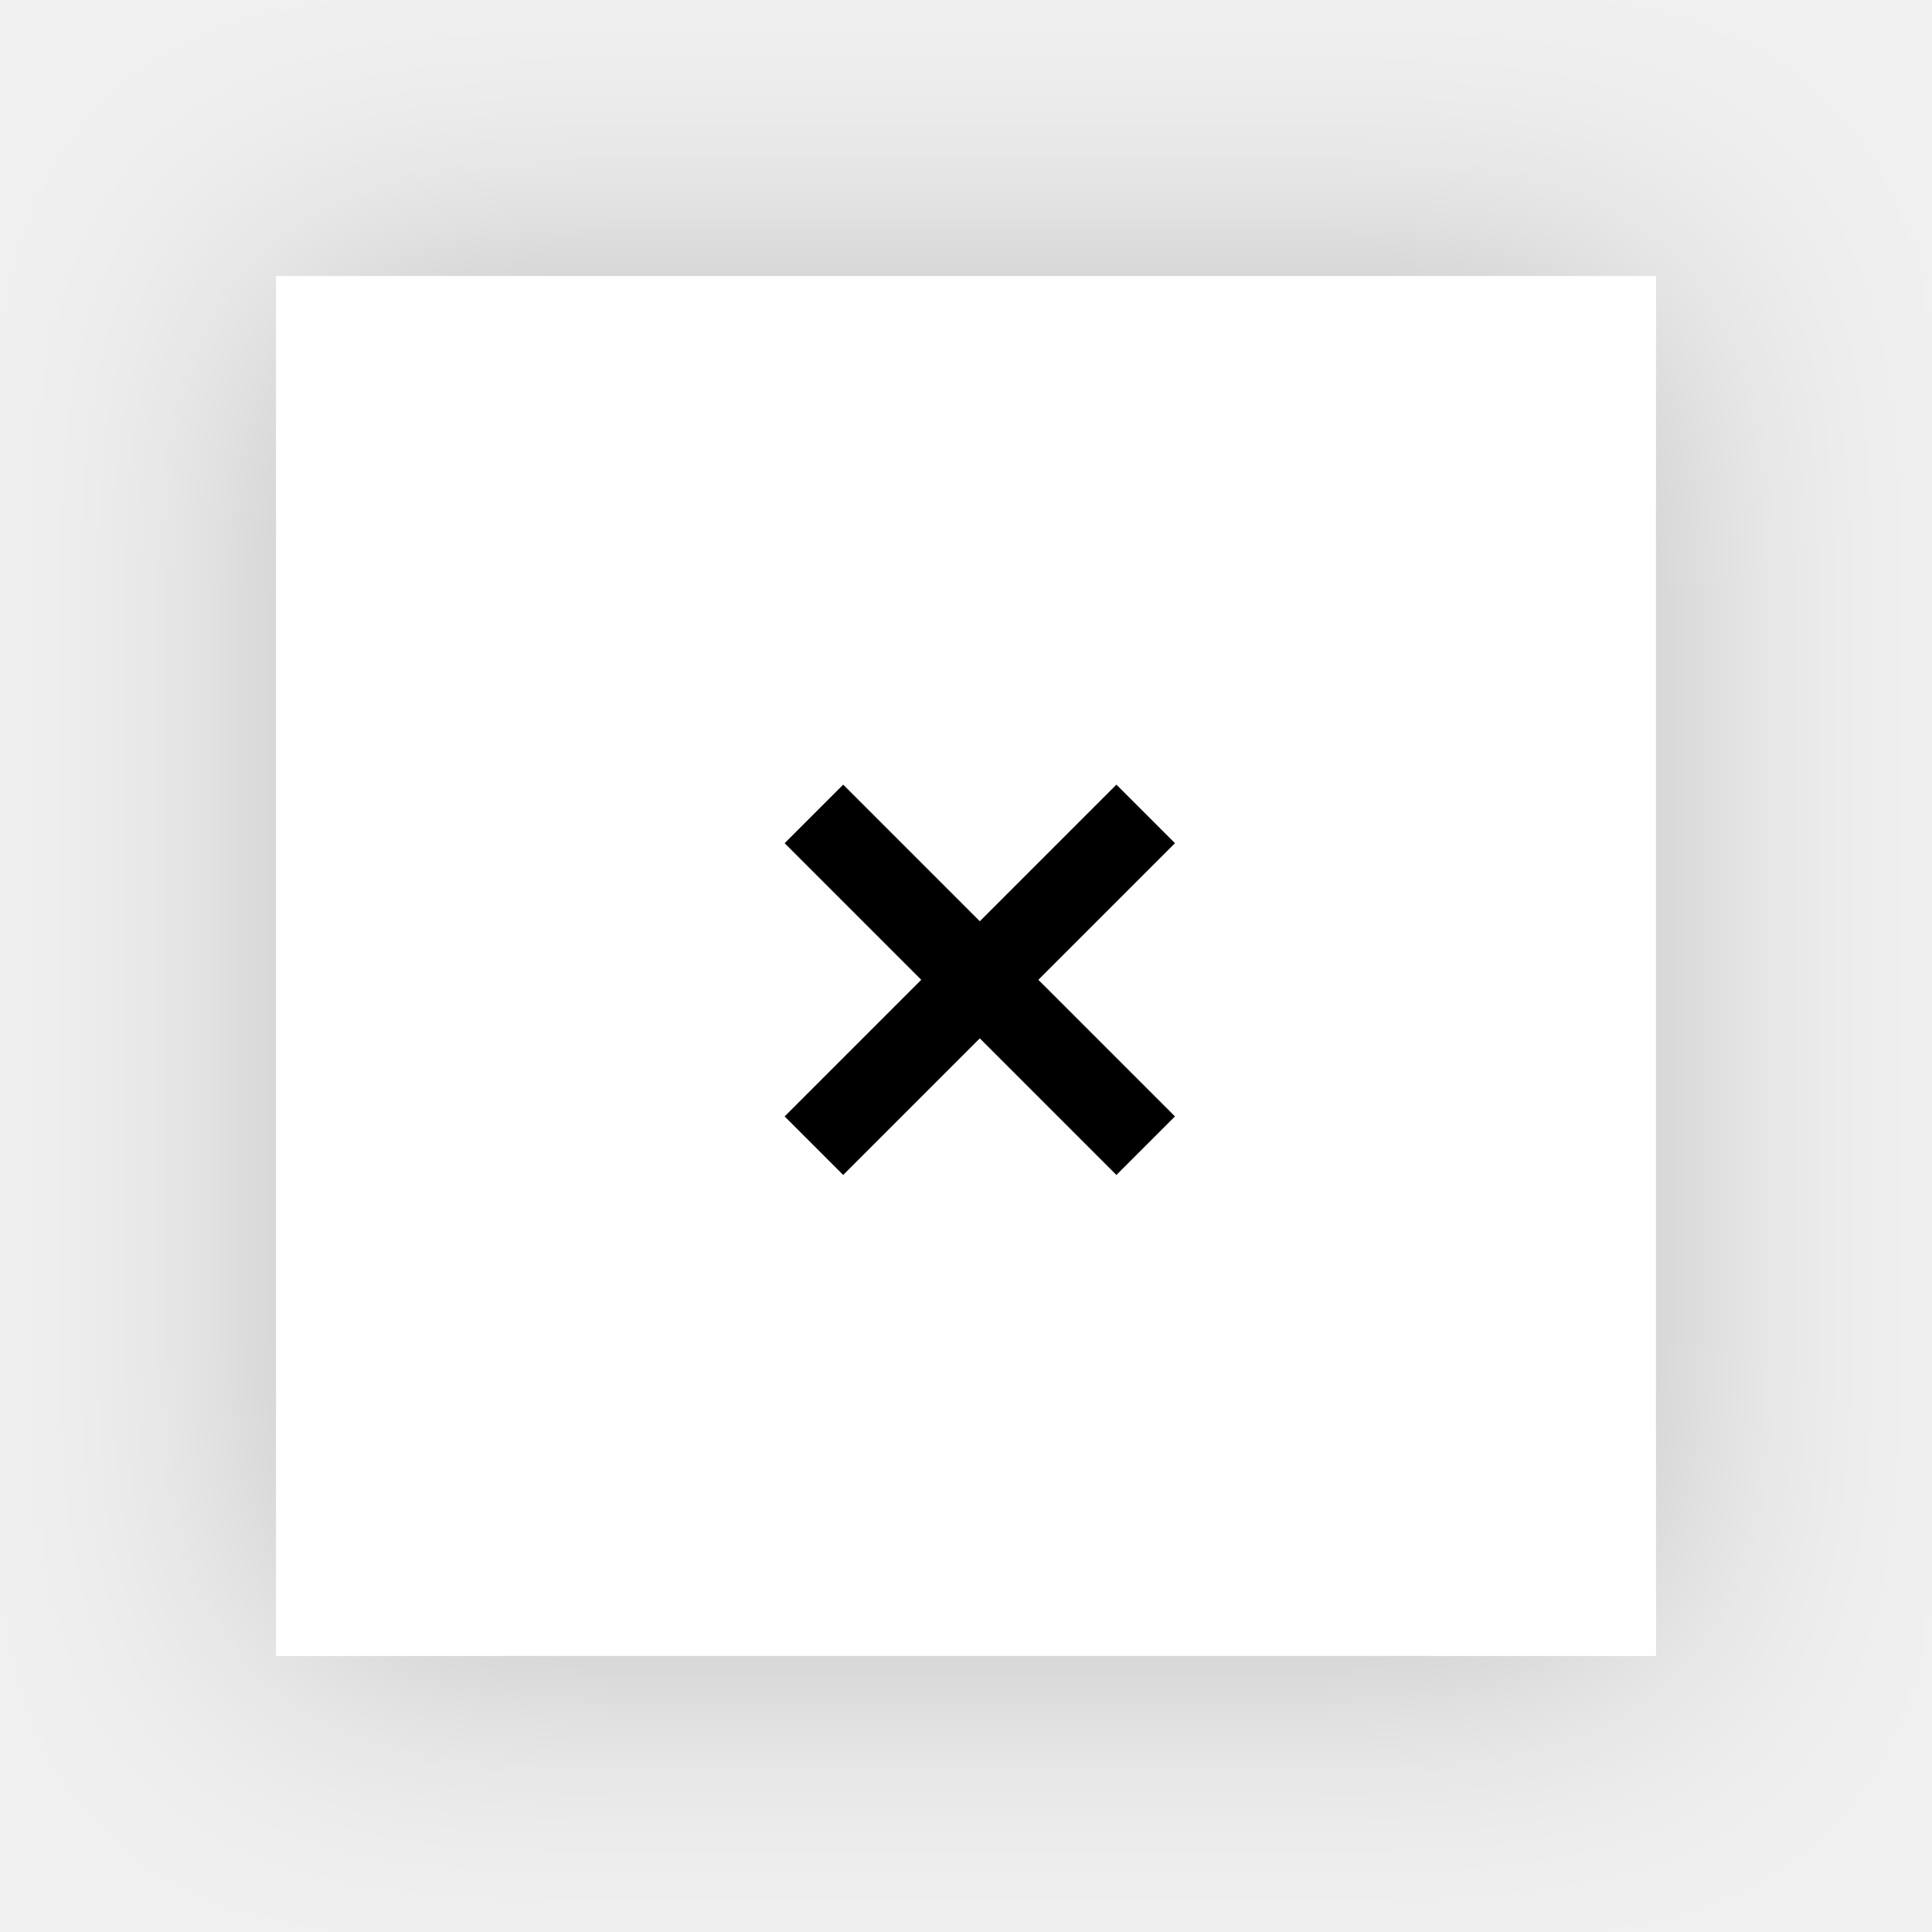
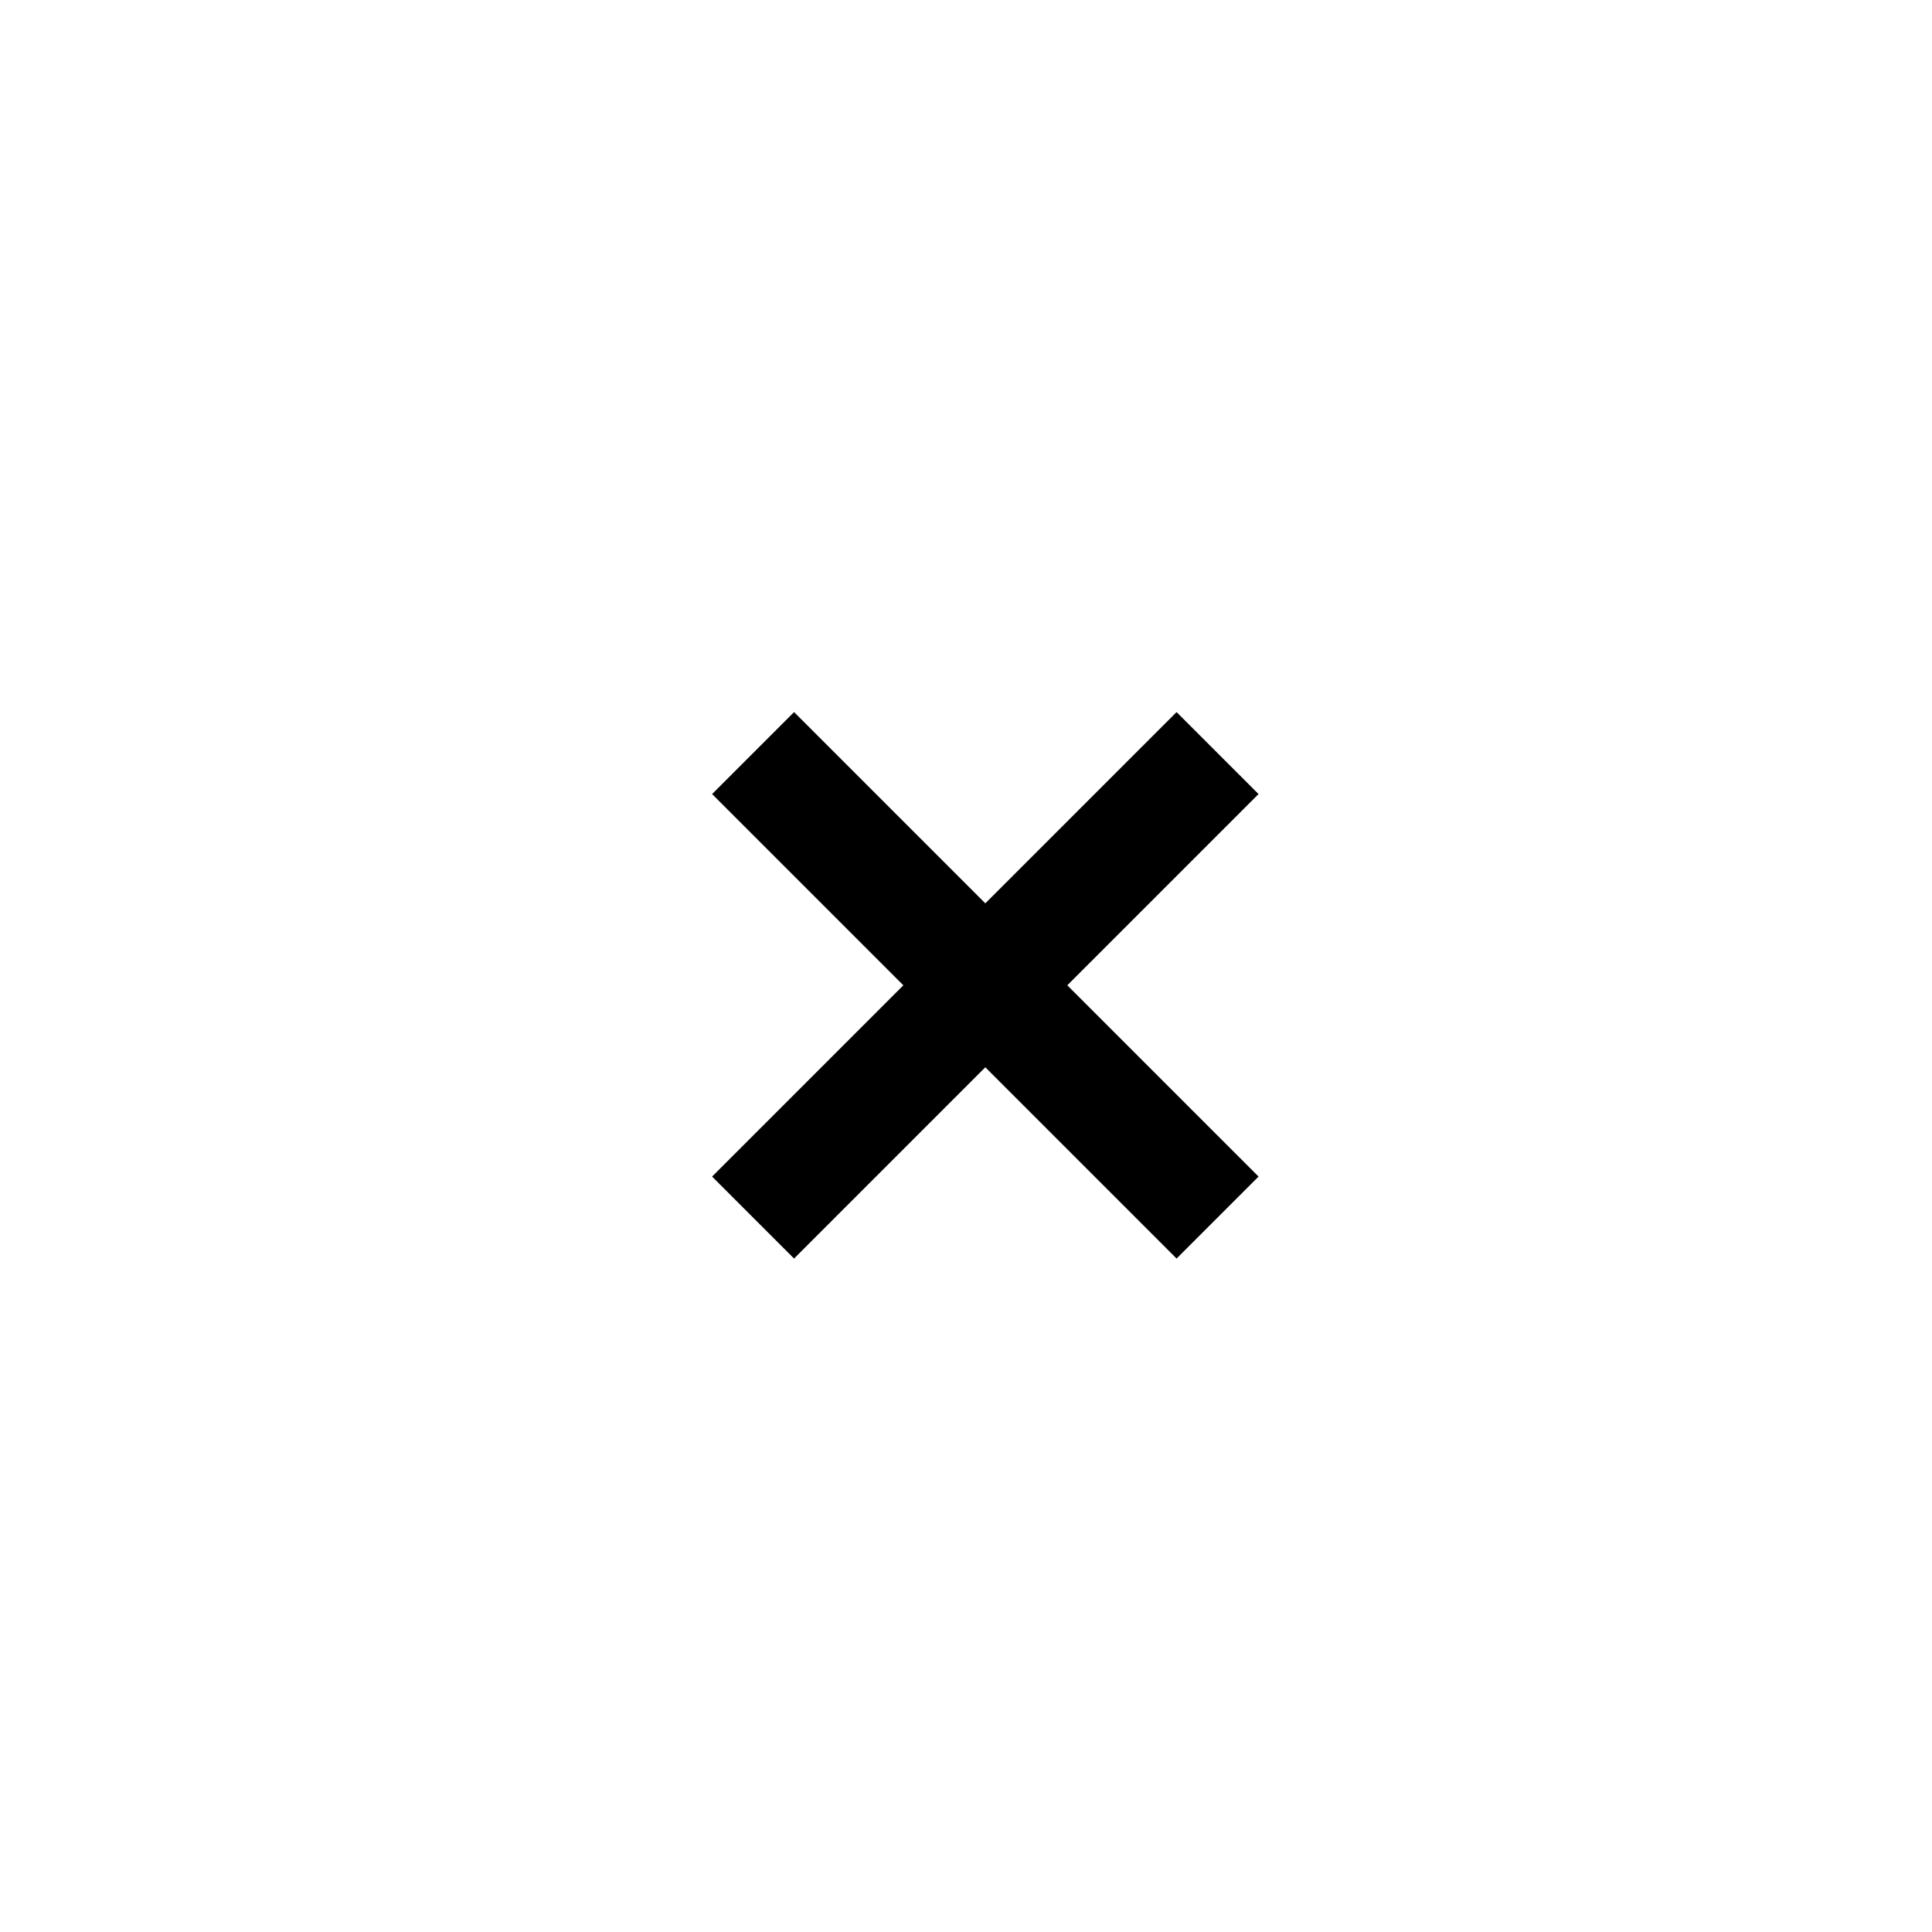
- <svg xmlns="http://www.w3.org/2000/svg" xmlns:xlink="http://www.w3.org/1999/xlink" width="70px" height="70px" viewBox="0 0 70 70" version="1.1">
+ <svg xmlns="http://www.w3.org/2000/svg" xmlns:xlink="http://www.w3.org/1999/xlink" width="50px" height="50px" viewBox="0 0 50 50" version="1.1">
  <defs>
    <rect id="path-1" x="0" y="0" width="50" height="50" />
    <filter x="-30.0%" y="-30.0%" width="160.0%" height="160.0%" filterUnits="objectBoundingBox" id="filter-2">
      <feOffset dx="0" dy="0" in="SourceAlpha" result="shadowOffsetOuter1" />
      <feGaussianBlur stdDeviation="5" in="shadowOffsetOuter1" result="shadowBlurOuter1" />
      <feColorMatrix values="0 0 0 0 0   0 0 0 0 0   0 0 0 0 0  0 0 0 0.2 0" type="matrix" in="shadowBlurOuter1" />
    </filter>
  </defs>
-   <g id="Page-1" stroke="none" stroke-width="1" fill="none" fill-rule="evenodd">
-     <g id="02_D_Navigatie" transform="translate(-1020, -50)">
-       <g id="Group" transform="translate(-300, 0)">
-         <g id="menu-open" transform="translate(1330, 60)">
-           <g>
-             <g id="Rectangle-3">
-               <use fill="black" fill-opacity="1" filter="url(#filter-2)" xlink:href="#path-1" />
-               <use fill="#FFFFFF" fill-rule="evenodd" xlink:href="#path-1" />
-             </g>
-             <g id="Rectangle-4-+-Rectangle-4-Copy-+-Rectangle-4-Copy-2-Copy" transform="translate(25.5, 25.5) rotate(-315) translate(-25.5, -25.5) translate(17, 17)" fill="#000000">
-               <rect id="Rectangle-4" x="7" y="0" width="3" height="17" />
-               <rect id="Rectangle-4-Copy-2" x="0" y="7" width="17" height="3" />
-             </g>
-           </g>
+   <g id="Symbols" stroke="none" stroke-width="1" fill="none" fill-rule="evenodd">
+     <g id="menu-open">
+       <g>
+         <g id="Rectangle-3">
+           <use fill="black" fill-opacity="1" filter="url(#filter-2)" xlink:href="#path-1" />
+           <use fill="#FFFFFF" fill-rule="evenodd" xlink:href="#path-1" />
+         </g>
+         <g id="Rectangle-4-+-Rectangle-4-Copy-+-Rectangle-4-Copy-2-Copy" transform="translate(25.5, 25.5) rotate(-315) translate(-25.5, -25.5) translate(17, 17)" fill="#000000">
+           <rect id="Rectangle-4" x="7" y="0" width="3" height="17" />
+           <rect id="Rectangle-4-Copy-2" x="0" y="7" width="17" height="3" />
        </g>
      </g>
    </g>
  </g>
</svg>
